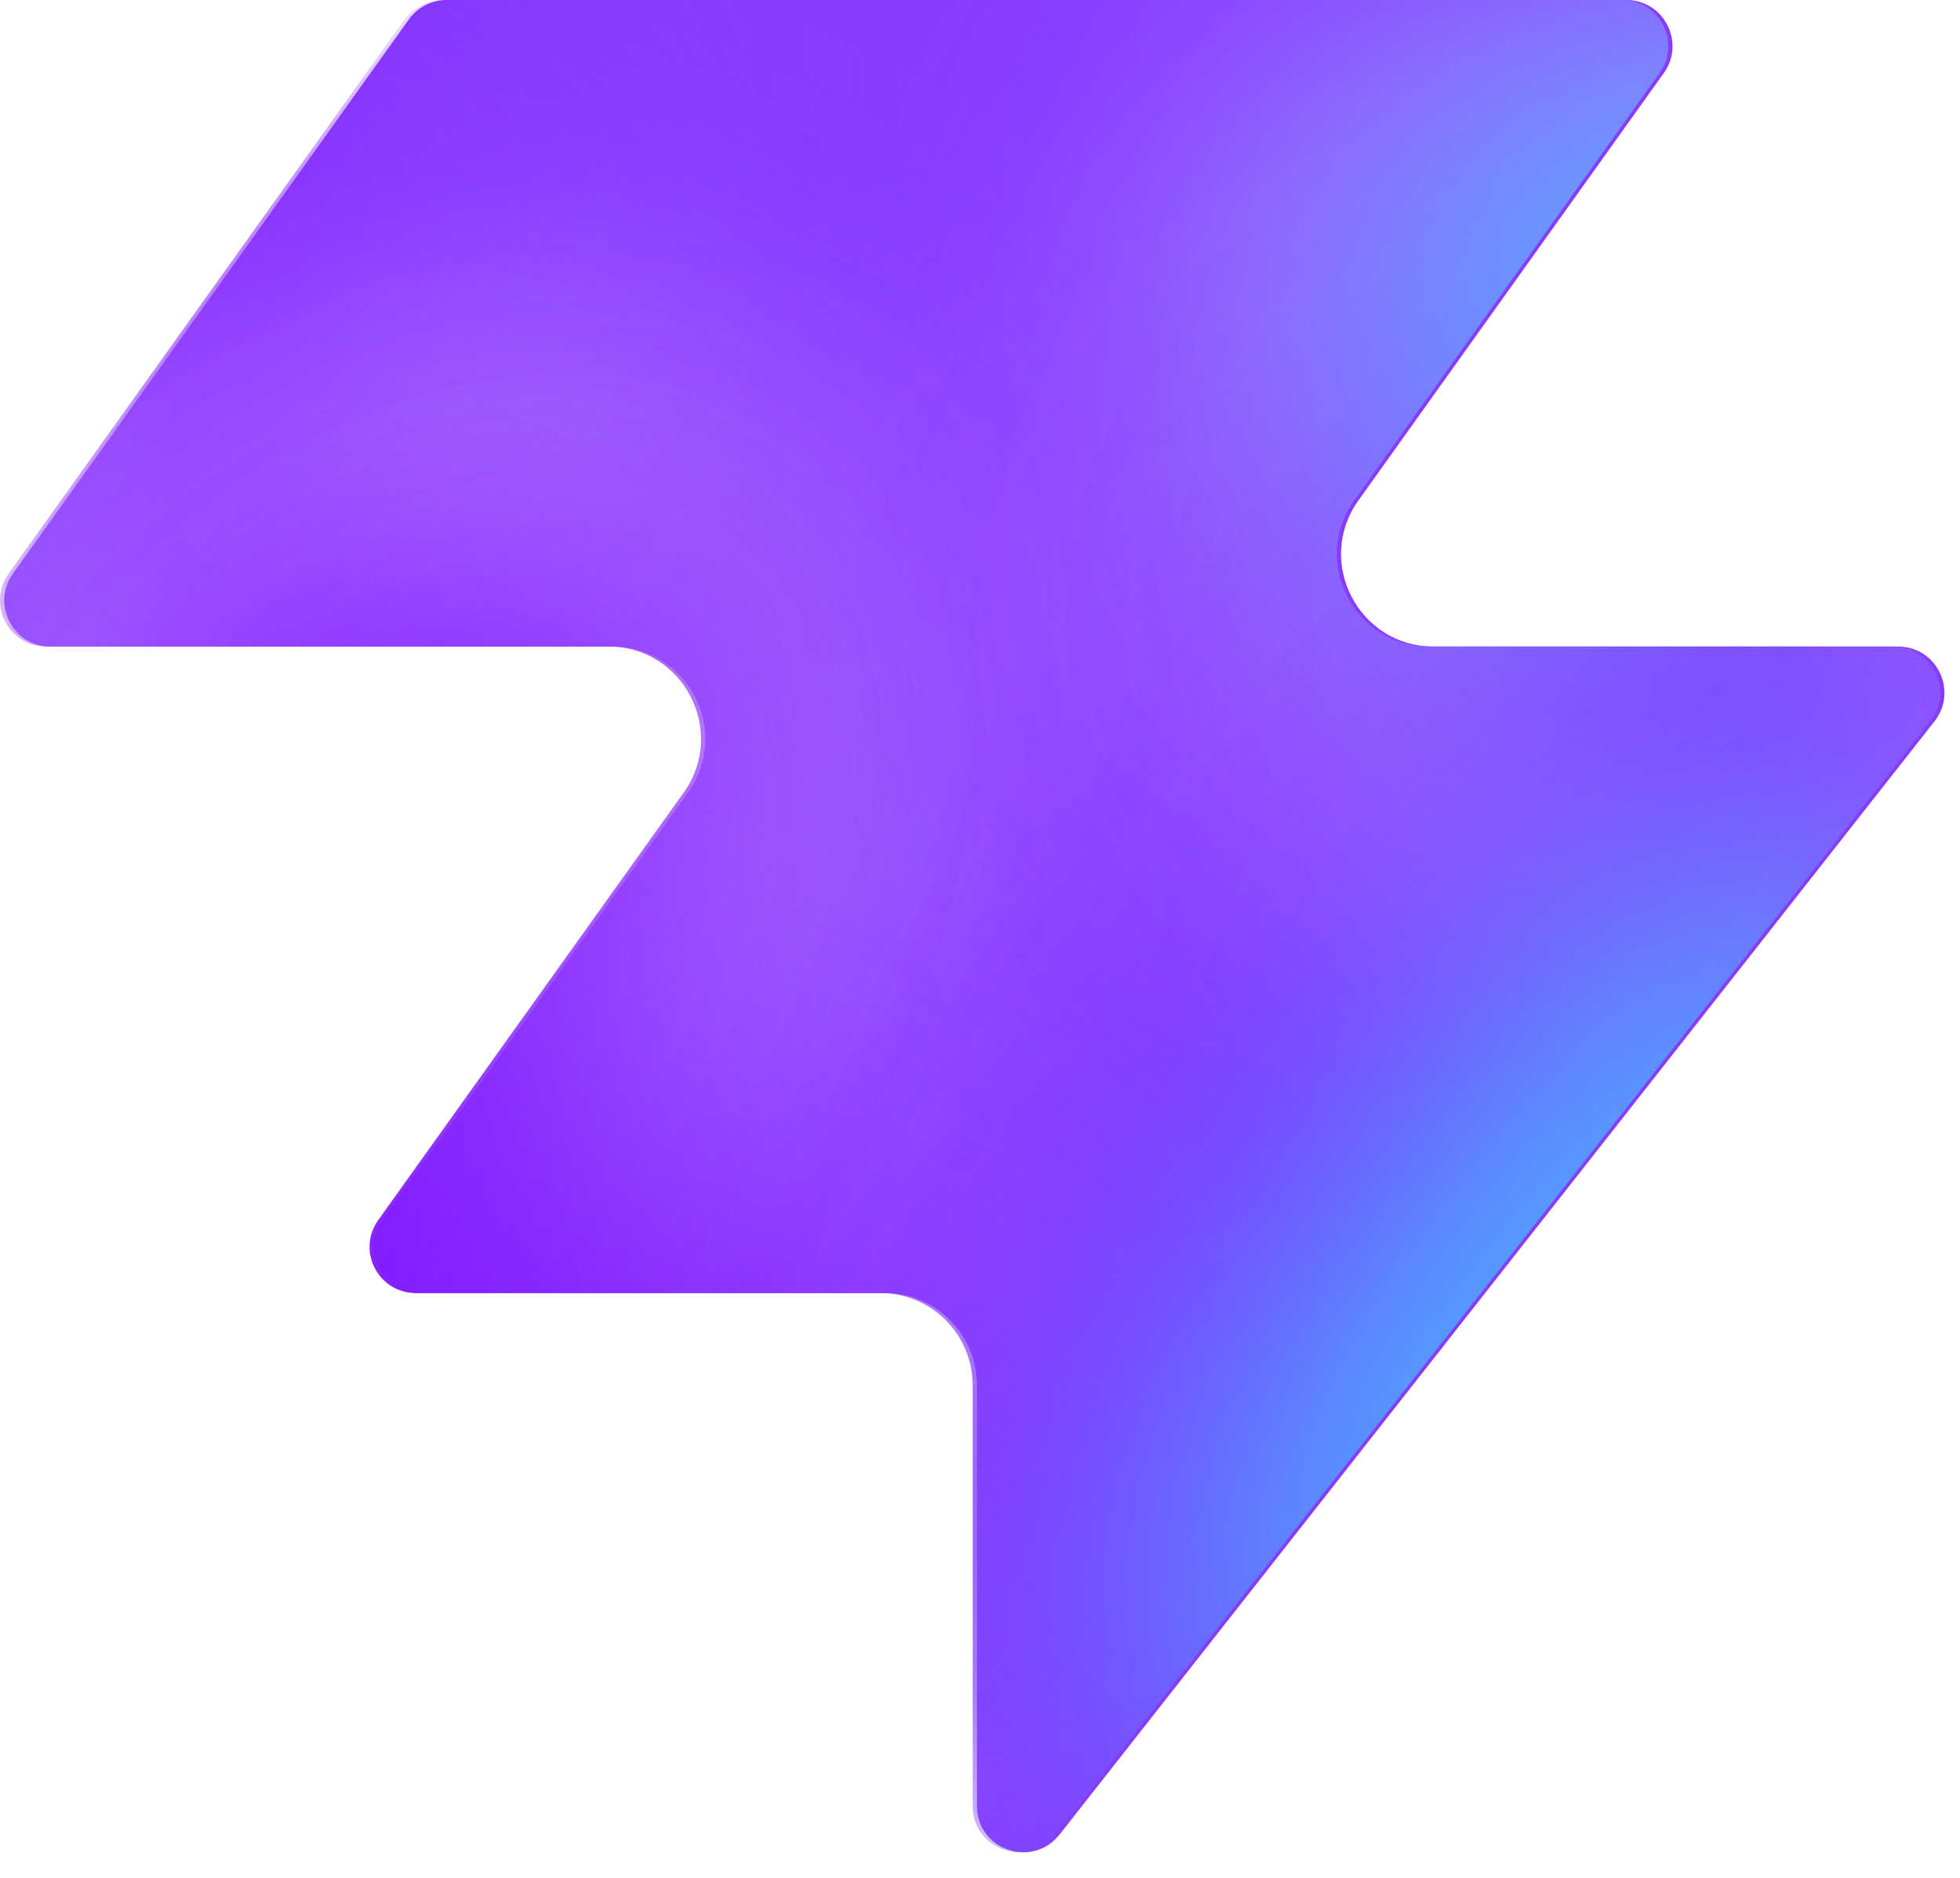
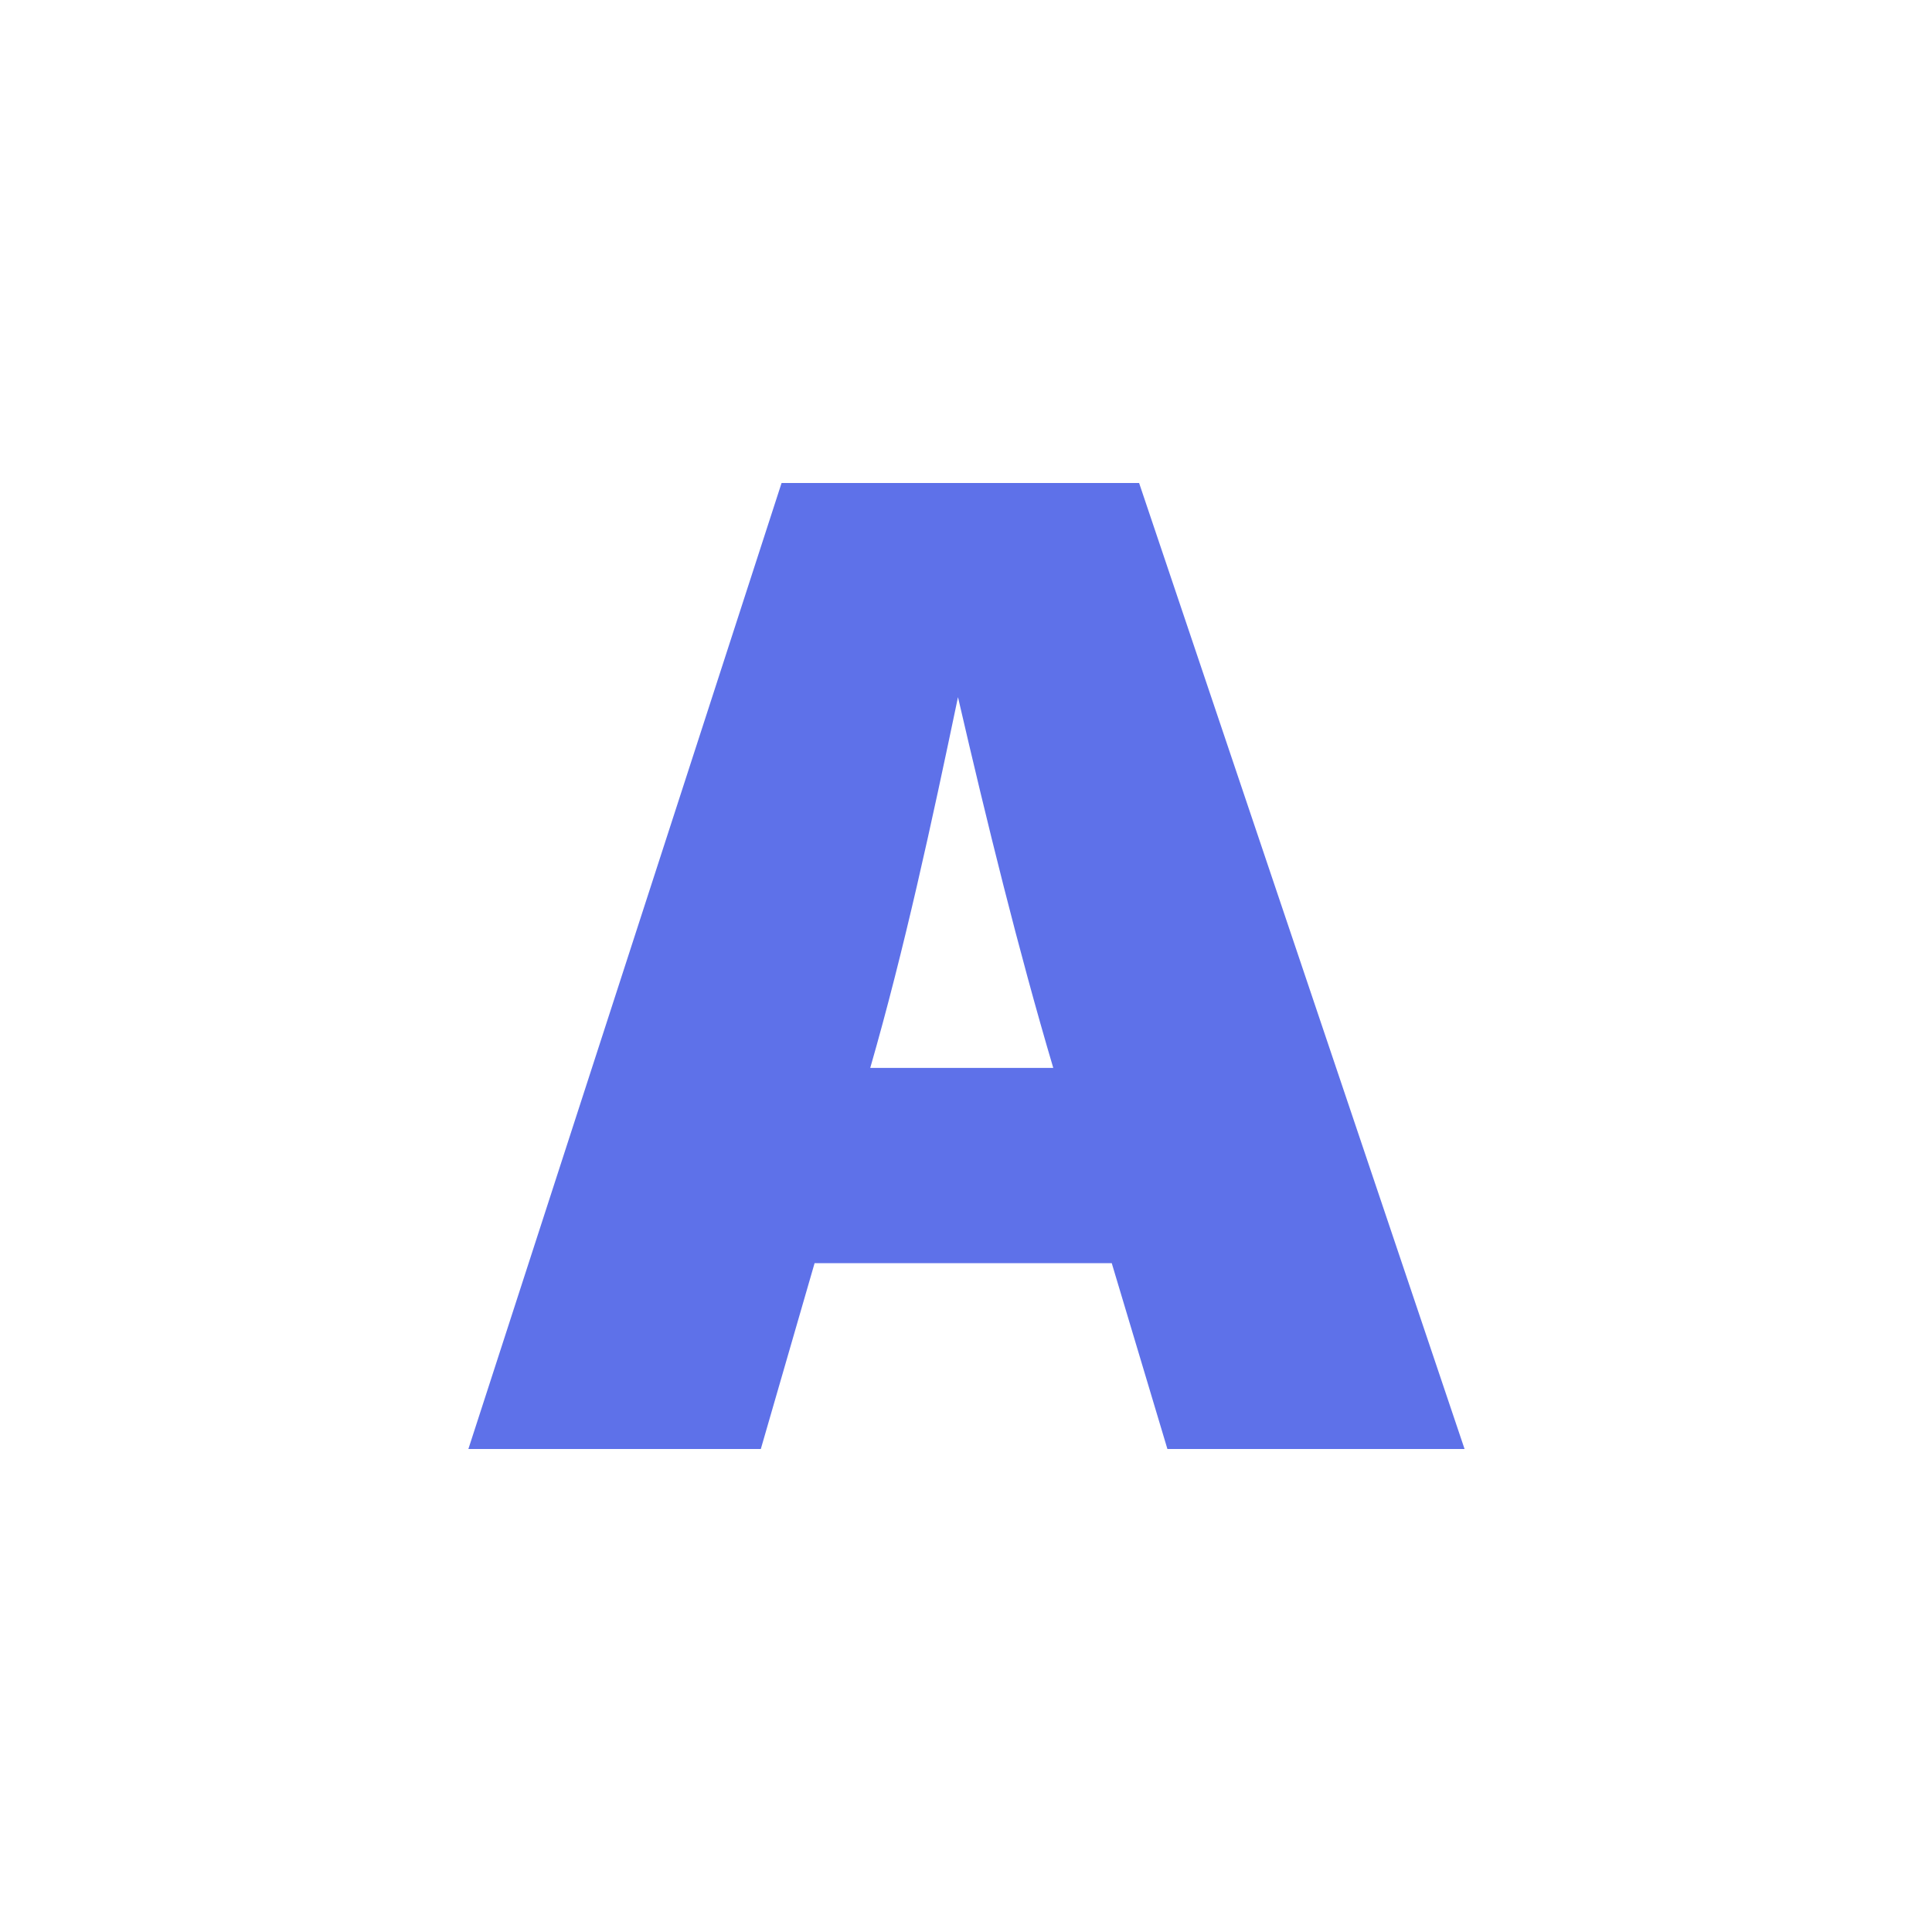
- <svg xmlns="http://www.w3.org/2000/svg" width="48" height="46" fill="none" viewBox="0 0 48 46">
-   <path fill="#863bff" d="M25.946 44.938c-.664.845-2.021.375-2.021-.698V33.937a2.26 2.26 0 0 0-2.262-2.262H10.287c-.92 0-1.456-1.04-.92-1.788l7.48-10.471c1.07-1.497 0-3.578-1.842-3.578H1.237c-.92 0-1.456-1.04-.92-1.788L10.013.474c.214-.297.556-.474.92-.474h28.894c.92 0 1.456 1.04.92 1.788l-7.48 10.471c-1.07 1.498 0 3.579 1.842 3.579h11.377c.943 0 1.473 1.088.89 1.83L25.947 44.94z" style="fill:#863bff;fill:color(display-p3 .525 .23 1);fill-opacity:1" />
-   <mask id="a" width="48" height="46" x="0" y="0" maskUnits="userSpaceOnUse" style="mask-type:alpha">
-     <path fill="#000" d="M25.842 44.938c-.664.844-2.021.375-2.021-.698V33.937a2.26 2.26 0 0 0-2.262-2.262H10.183c-.92 0-1.456-1.04-.92-1.788l7.48-10.471c1.07-1.498 0-3.579-1.842-3.579H1.133c-.92 0-1.456-1.04-.92-1.787L9.91.473c.214-.297.556-.474.92-.474h28.894c.92 0 1.456 1.04.92 1.788l-7.48 10.471c-1.07 1.498 0 3.578 1.842 3.578h11.377c.943 0 1.473 1.088.89 1.832L25.843 44.94z" style="fill:#000;fill-opacity:1" />
-   </mask>
-   <g mask="url(#a)">
-     <g filter="url(#b)">
-       <ellipse cx="5.508" cy="14.704" fill="#ede6ff" rx="5.508" ry="14.704" style="fill:#ede6ff;fill:color(display-p3 .927 .903 1);fill-opacity:1" transform="matrix(.00324 1 1 -.00324 -4.47 31.516)" />
-     </g>
-     <g filter="url(#c)">
-       <ellipse cx="10.399" cy="29.851" fill="#ede6ff" rx="10.399" ry="29.851" style="fill:#ede6ff;fill:color(display-p3 .927 .903 1);fill-opacity:1" transform="matrix(.00324 1 1 -.00324 -39.328 7.883)" />
-     </g>
-     <g filter="url(#d)">
-       <ellipse cx="5.508" cy="30.487" fill="#7e14ff" rx="5.508" ry="30.487" style="fill:#7e14ff;fill:color(display-p3 .492 .077 1);fill-opacity:1" transform="rotate(89.814 -25.913 -14.639)scale(1 -1)" />
-     </g>
-     <g filter="url(#e)">
-       <ellipse cx="5.508" cy="30.599" fill="#7e14ff" rx="5.508" ry="30.599" style="fill:#7e14ff;fill:color(display-p3 .492 .077 1);fill-opacity:1" transform="rotate(89.814 -32.644 -3.334)scale(1 -1)" />
-     </g>
-     <g filter="url(#f)">
-       <ellipse cx="5.508" cy="30.599" fill="#7e14ff" rx="5.508" ry="30.599" style="fill:#7e14ff;fill:color(display-p3 .492 .077 1);fill-opacity:1" transform="matrix(.00324 1 1 -.00324 -34.34 30.47)" />
-     </g>
-     <g filter="url(#g)">
-       <ellipse cx="14.072" cy="22.078" fill="#ede6ff" rx="14.072" ry="22.078" style="fill:#ede6ff;fill:color(display-p3 .927 .903 1);fill-opacity:1" transform="rotate(93.35 24.506 48.493)scale(-1 1)" />
-     </g>
-     <g filter="url(#h)">
-       <ellipse cx="3.47" cy="21.501" fill="#7e14ff" rx="3.47" ry="21.501" style="fill:#7e14ff;fill:color(display-p3 .492 .077 1);fill-opacity:1" transform="rotate(89.009 28.708 47.59)scale(-1 1)" />
-     </g>
-     <g filter="url(#i)">
-       <ellipse cx="3.47" cy="21.501" fill="#7e14ff" rx="3.47" ry="21.501" style="fill:#7e14ff;fill:color(display-p3 .492 .077 1);fill-opacity:1" transform="rotate(89.009 28.708 47.59)scale(-1 1)" />
-     </g>
-     <g filter="url(#j)">
-       <ellipse cx=".387" cy="8.972" fill="#7e14ff" rx="4.407" ry="29.108" style="fill:#7e14ff;fill:color(display-p3 .492 .077 1);fill-opacity:1" transform="rotate(39.51 .387 8.972)" />
-     </g>
-     <g filter="url(#k)">
-       <ellipse cx="47.523" cy="-6.092" fill="#7e14ff" rx="4.407" ry="29.108" style="fill:#7e14ff;fill:color(display-p3 .492 .077 1);fill-opacity:1" transform="rotate(37.892 47.523 -6.092)" />
-     </g>
-     <g filter="url(#l)">
-       <ellipse cx="41.412" cy="6.333" fill="#47bfff" rx="5.971" ry="9.665" style="fill:#47bfff;fill:color(display-p3 .28 .748 1);fill-opacity:1" transform="rotate(37.892 41.412 6.333)" />
-     </g>
-     <g filter="url(#m)">
-       <ellipse cx="-1.879" cy="38.332" fill="#7e14ff" rx="4.407" ry="29.108" style="fill:#7e14ff;fill:color(display-p3 .492 .077 1);fill-opacity:1" transform="rotate(37.892 -1.88 38.332)" />
-     </g>
-     <g filter="url(#n)">
-       <ellipse cx="-1.879" cy="38.332" fill="#7e14ff" rx="4.407" ry="29.108" style="fill:#7e14ff;fill:color(display-p3 .492 .077 1);fill-opacity:1" transform="rotate(37.892 -1.88 38.332)" />
-     </g>
-     <g filter="url(#o)">
-       <ellipse cx="35.651" cy="29.907" fill="#7e14ff" rx="4.407" ry="29.108" style="fill:#7e14ff;fill:color(display-p3 .492 .077 1);fill-opacity:1" transform="rotate(37.892 35.651 29.907)" />
-     </g>
-     <g filter="url(#p)">
-       <ellipse cx="38.418" cy="32.4" fill="#47bfff" rx="5.971" ry="15.297" style="fill:#47bfff;fill:color(display-p3 .28 .748 1);fill-opacity:1" transform="rotate(37.892 38.418 32.4)" />
-     </g>
-   </g>
-   <defs>
-     <filter id="b" width="60.045" height="41.654" x="-19.77" y="16.149" color-interpolation-filters="sRGB" filterUnits="userSpaceOnUse">
-       <feFlood flood-opacity="0" result="BackgroundImageFix" />
-       <feBlend in="SourceGraphic" in2="BackgroundImageFix" result="shape" />
-       <feGaussianBlur result="effect1_foregroundBlur_2002_17158" stdDeviation="7.659" />
-     </filter>
-     <filter id="c" width="90.34" height="51.437" x="-54.613" y="-7.533" color-interpolation-filters="sRGB" filterUnits="userSpaceOnUse">
-       <feFlood flood-opacity="0" result="BackgroundImageFix" />
-       <feBlend in="SourceGraphic" in2="BackgroundImageFix" result="shape" />
-       <feGaussianBlur result="effect1_foregroundBlur_2002_17158" stdDeviation="7.659" />
-     </filter>
-     <filter id="d" width="79.355" height="29.4" x="-49.64" y="2.03" color-interpolation-filters="sRGB" filterUnits="userSpaceOnUse">
-       <feFlood flood-opacity="0" result="BackgroundImageFix" />
-       <feBlend in="SourceGraphic" in2="BackgroundImageFix" result="shape" />
-       <feGaussianBlur result="effect1_foregroundBlur_2002_17158" stdDeviation="4.596" />
-     </filter>
-     <filter id="e" width="79.579" height="29.4" x="-45.045" y="20.029" color-interpolation-filters="sRGB" filterUnits="userSpaceOnUse">
-       <feFlood flood-opacity="0" result="BackgroundImageFix" />
-       <feBlend in="SourceGraphic" in2="BackgroundImageFix" result="shape" />
-       <feGaussianBlur result="effect1_foregroundBlur_2002_17158" stdDeviation="4.596" />
-     </filter>
-     <filter id="f" width="79.579" height="29.4" x="-43.513" y="21.178" color-interpolation-filters="sRGB" filterUnits="userSpaceOnUse">
-       <feFlood flood-opacity="0" result="BackgroundImageFix" />
-       <feBlend in="SourceGraphic" in2="BackgroundImageFix" result="shape" />
-       <feGaussianBlur result="effect1_foregroundBlur_2002_17158" stdDeviation="4.596" />
-     </filter>
-     <filter id="g" width="74.749" height="58.852" x="15.756" y="-17.901" color-interpolation-filters="sRGB" filterUnits="userSpaceOnUse">
-       <feFlood flood-opacity="0" result="BackgroundImageFix" />
-       <feBlend in="SourceGraphic" in2="BackgroundImageFix" result="shape" />
-       <feGaussianBlur result="effect1_foregroundBlur_2002_17158" stdDeviation="7.659" />
-     </filter>
-     <filter id="h" width="61.377" height="25.362" x="23.548" y="2.284" color-interpolation-filters="sRGB" filterUnits="userSpaceOnUse">
-       <feFlood flood-opacity="0" result="BackgroundImageFix" />
-       <feBlend in="SourceGraphic" in2="BackgroundImageFix" result="shape" />
-       <feGaussianBlur result="effect1_foregroundBlur_2002_17158" stdDeviation="4.596" />
-     </filter>
-     <filter id="i" width="61.377" height="25.362" x="23.548" y="2.284" color-interpolation-filters="sRGB" filterUnits="userSpaceOnUse">
-       <feFlood flood-opacity="0" result="BackgroundImageFix" />
-       <feBlend in="SourceGraphic" in2="BackgroundImageFix" result="shape" />
-       <feGaussianBlur result="effect1_foregroundBlur_2002_17158" stdDeviation="4.596" />
-     </filter>
-     <filter id="j" width="56.045" height="63.649" x="-27.636" y="-22.853" color-interpolation-filters="sRGB" filterUnits="userSpaceOnUse">
-       <feFlood flood-opacity="0" result="BackgroundImageFix" />
-       <feBlend in="SourceGraphic" in2="BackgroundImageFix" result="shape" />
-       <feGaussianBlur result="effect1_foregroundBlur_2002_17158" stdDeviation="4.596" />
-     </filter>
-     <filter id="k" width="54.814" height="64.646" x="20.116" y="-38.415" color-interpolation-filters="sRGB" filterUnits="userSpaceOnUse">
-       <feFlood flood-opacity="0" result="BackgroundImageFix" />
-       <feBlend in="SourceGraphic" in2="BackgroundImageFix" result="shape" />
-       <feGaussianBlur result="effect1_foregroundBlur_2002_17158" stdDeviation="4.596" />
-     </filter>
-     <filter id="l" width="33.541" height="35.313" x="24.641" y="-11.323" color-interpolation-filters="sRGB" filterUnits="userSpaceOnUse">
-       <feFlood flood-opacity="0" result="BackgroundImageFix" />
-       <feBlend in="SourceGraphic" in2="BackgroundImageFix" result="shape" />
-       <feGaussianBlur result="effect1_foregroundBlur_2002_17158" stdDeviation="4.596" />
-     </filter>
-     <filter id="m" width="54.814" height="64.646" x="-29.286" y="6.009" color-interpolation-filters="sRGB" filterUnits="userSpaceOnUse">
-       <feFlood flood-opacity="0" result="BackgroundImageFix" />
-       <feBlend in="SourceGraphic" in2="BackgroundImageFix" result="shape" />
-       <feGaussianBlur result="effect1_foregroundBlur_2002_17158" stdDeviation="4.596" />
-     </filter>
-     <filter id="n" width="54.814" height="64.646" x="-29.286" y="6.009" color-interpolation-filters="sRGB" filterUnits="userSpaceOnUse">
-       <feFlood flood-opacity="0" result="BackgroundImageFix" />
-       <feBlend in="SourceGraphic" in2="BackgroundImageFix" result="shape" />
-       <feGaussianBlur result="effect1_foregroundBlur_2002_17158" stdDeviation="4.596" />
-     </filter>
-     <filter id="o" width="54.814" height="64.646" x="8.244" y="-2.416" color-interpolation-filters="sRGB" filterUnits="userSpaceOnUse">
-       <feFlood flood-opacity="0" result="BackgroundImageFix" />
-       <feBlend in="SourceGraphic" in2="BackgroundImageFix" result="shape" />
-       <feGaussianBlur result="effect1_foregroundBlur_2002_17158" stdDeviation="4.596" />
-     </filter>
-     <filter id="p" width="39.409" height="43.623" x="18.713" y="10.588" color-interpolation-filters="sRGB" filterUnits="userSpaceOnUse">
-       <feFlood flood-opacity="0" result="BackgroundImageFix" />
-       <feBlend in="SourceGraphic" in2="BackgroundImageFix" result="shape" />
-       <feGaussianBlur result="effect1_foregroundBlur_2002_17158" stdDeviation="4.596" />
-     </filter>
-   </defs>
+ <svg xmlns="http://www.w3.org/2000/svg" viewBox="0 0 32 32" width="32" height="32">
+   <text x="16" y="24" font-family="system-ui, -apple-system, sans-serif" font-weight="900" font-size="22" fill="#5e71e9" text-anchor="middle">A</text>
</svg>
